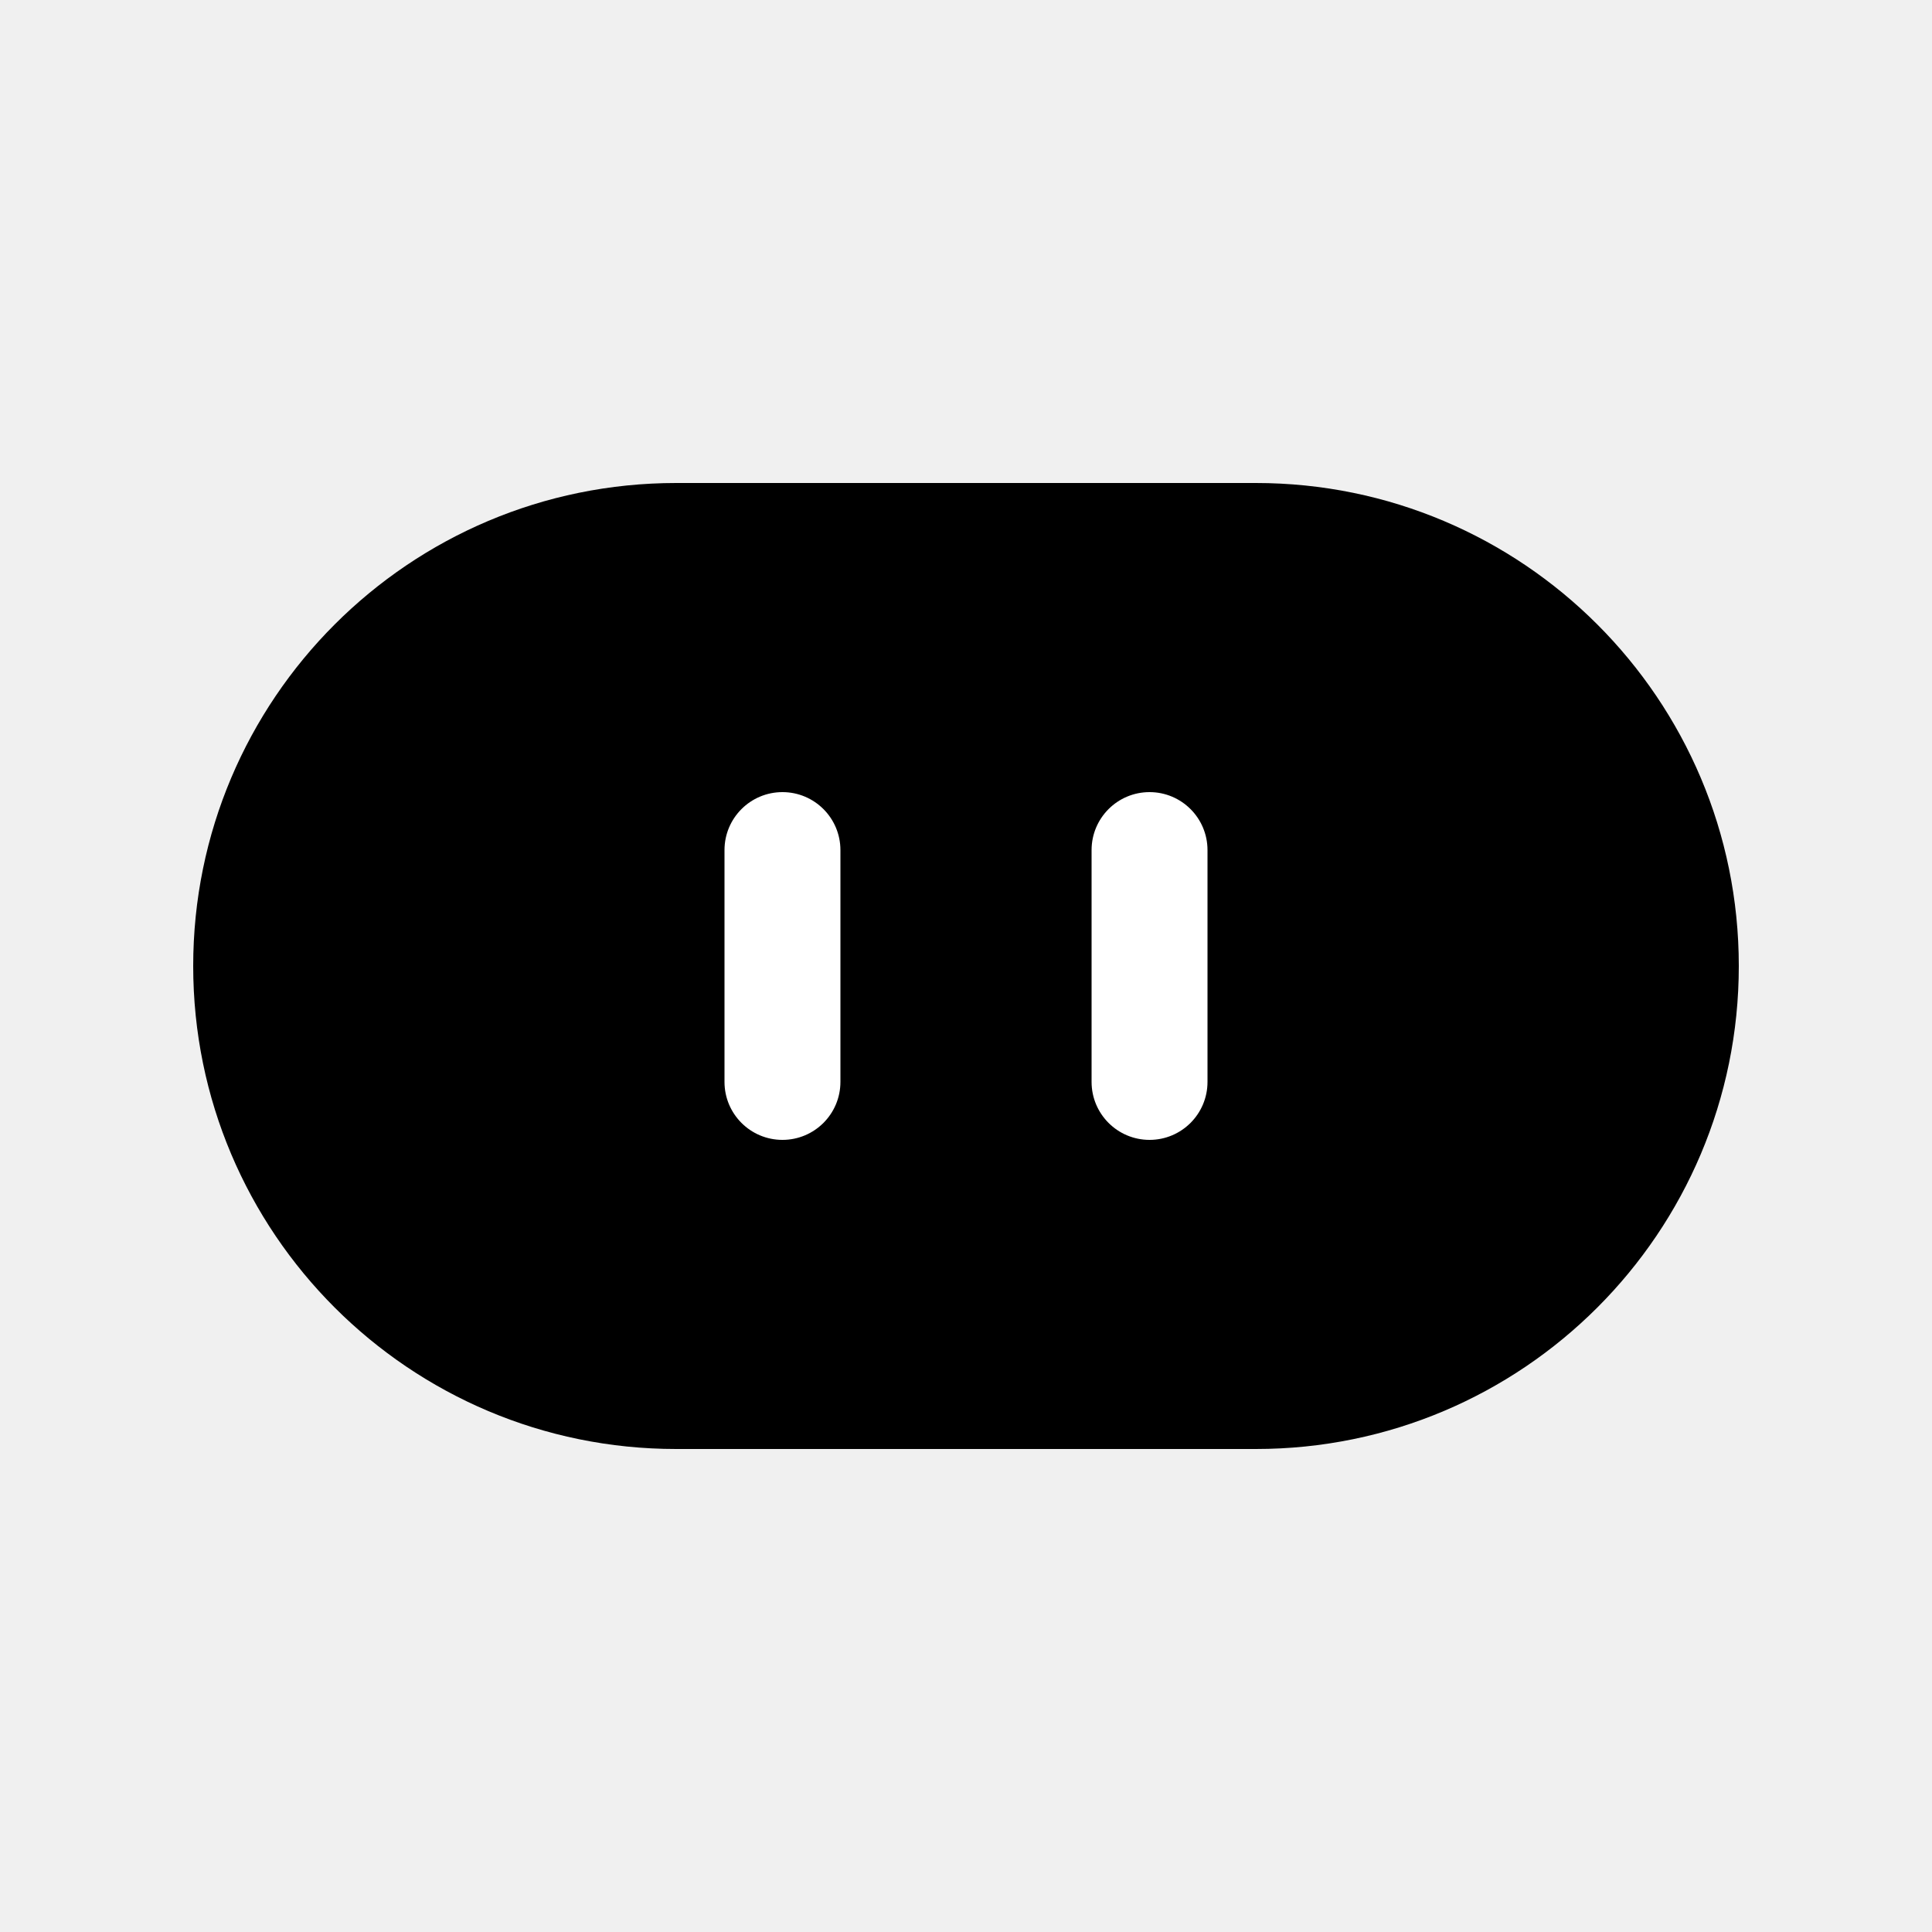
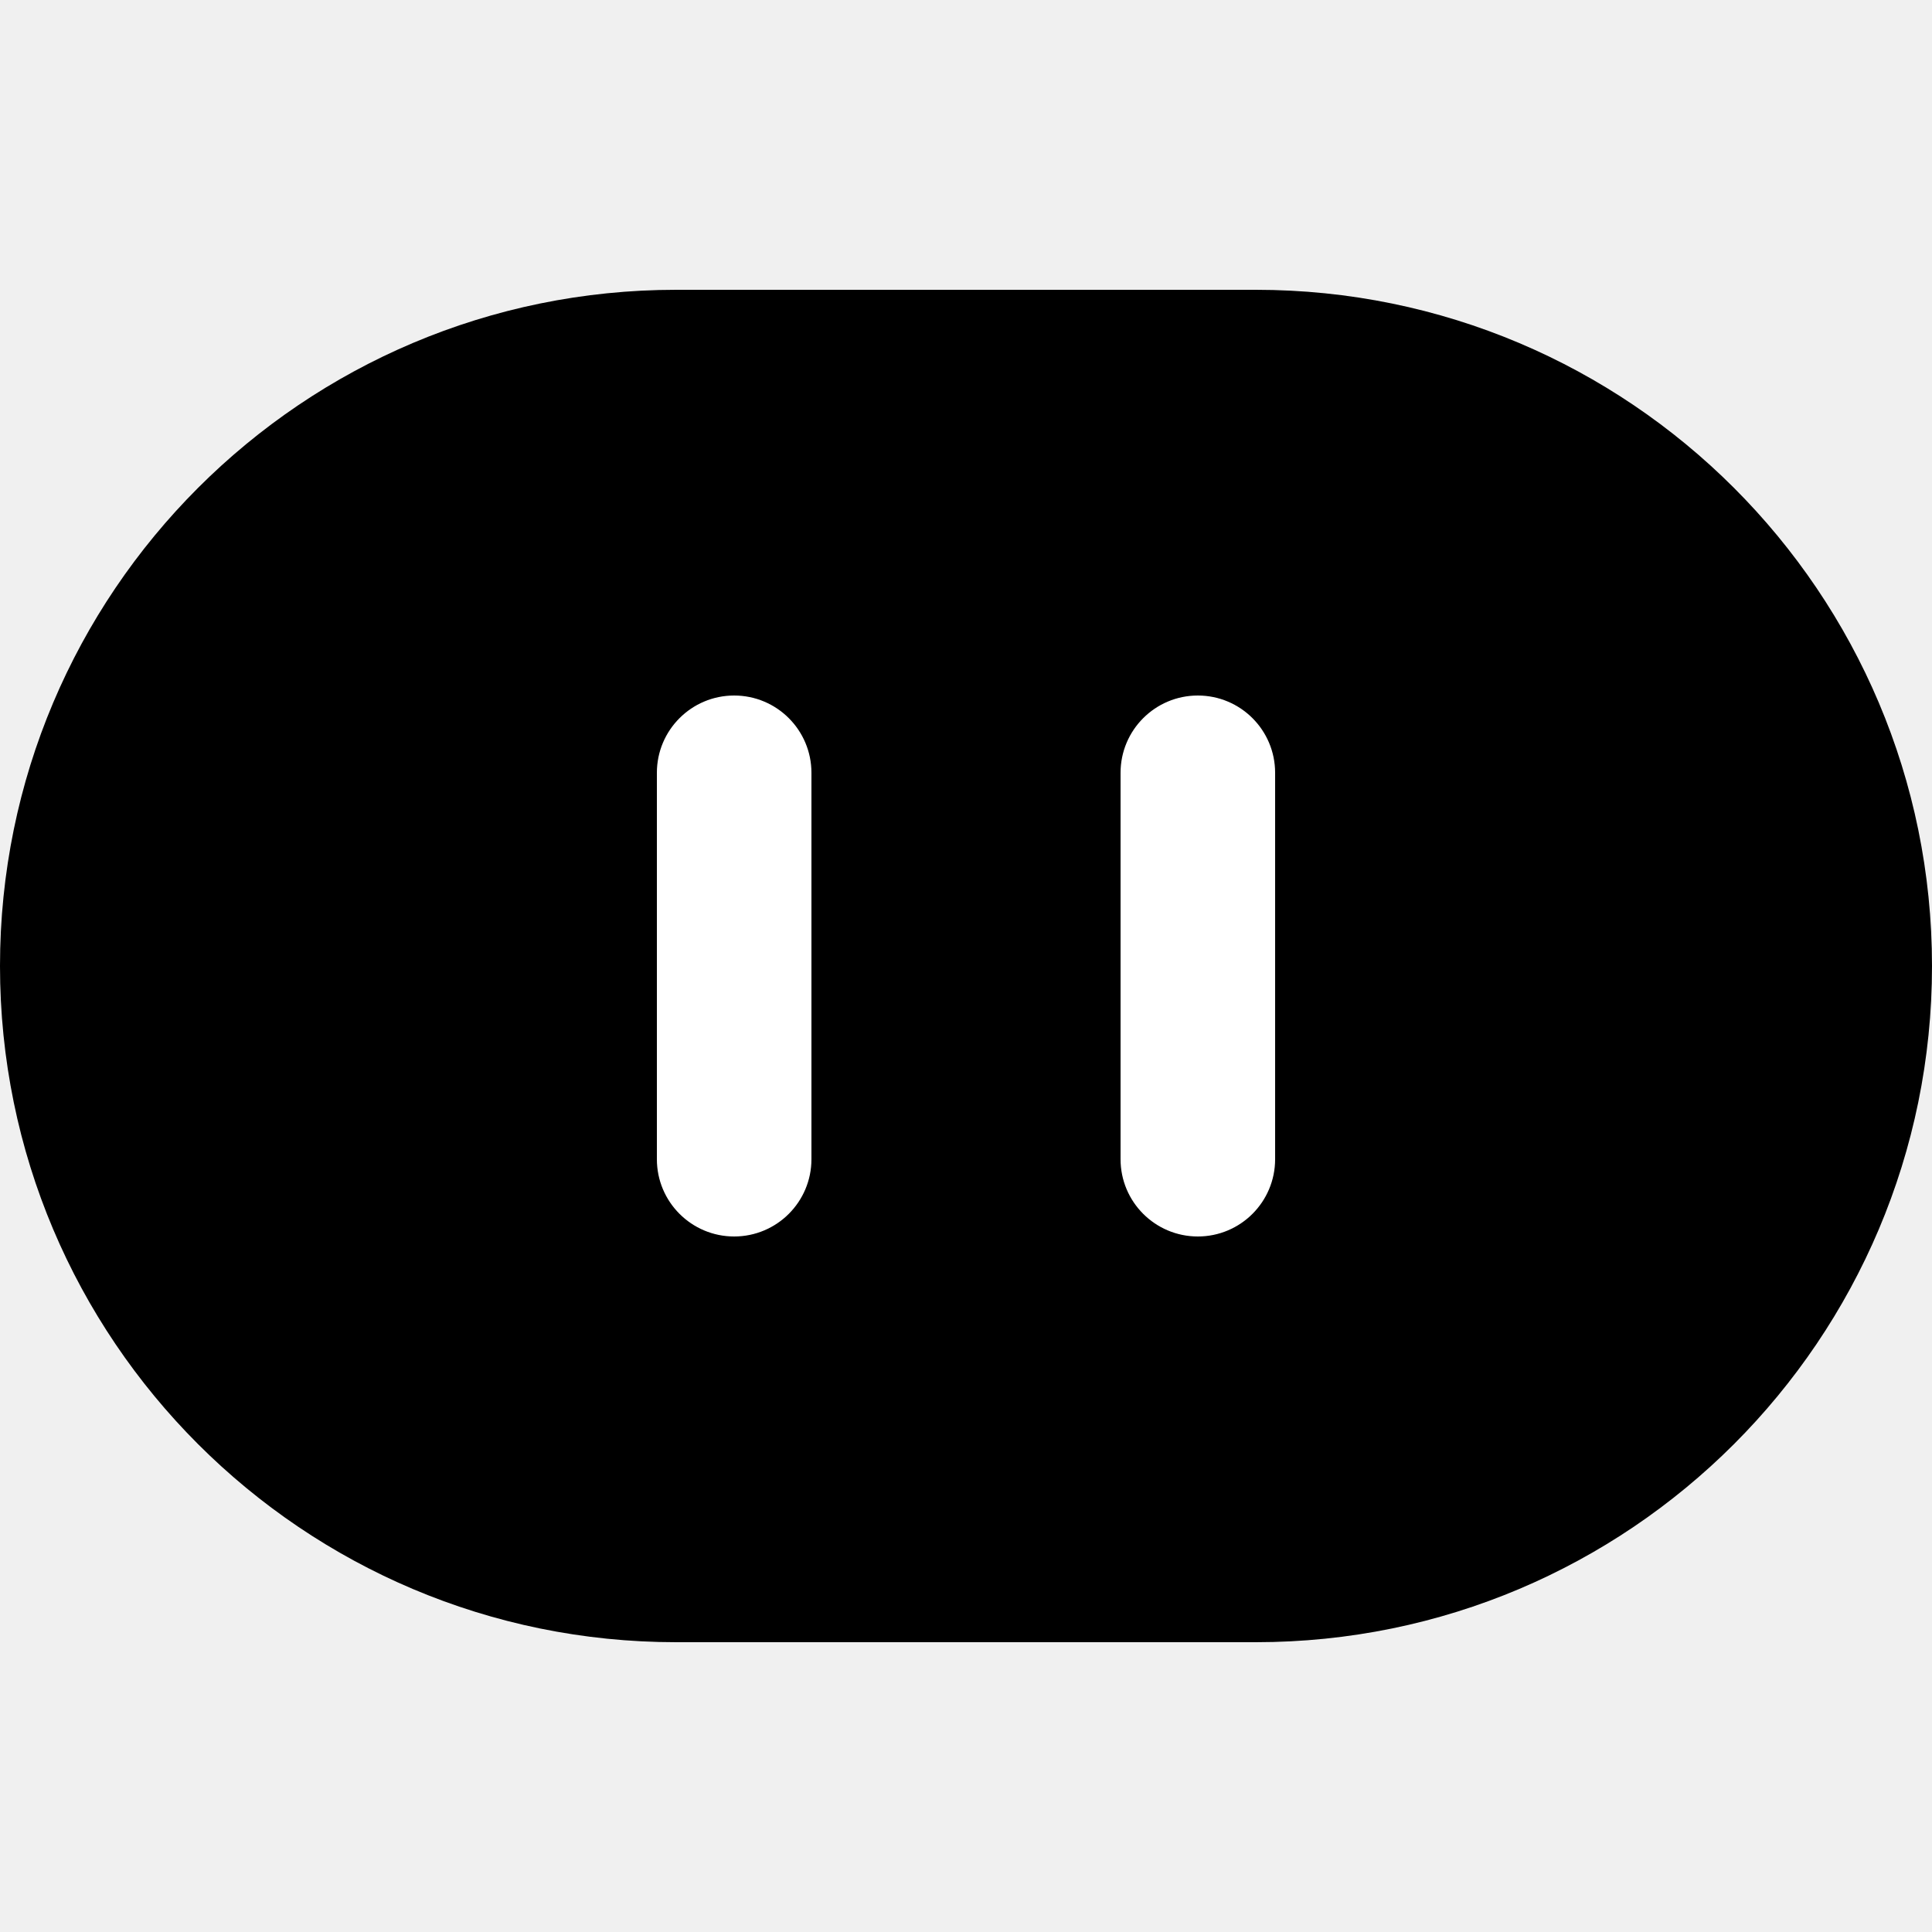
<svg xmlns="http://www.w3.org/2000/svg" width="32" height="32" viewBox="0 0 100 100" fill="none">
-   <rect x="10" y="25" width="80" height="50" rx="25" fill="black" />
-   <rect x="37.5" y="41" width="6" height="18" rx="3" fill="white" />
-   <rect x="56.5" y="41" width="6" height="18" rx="3" fill="white" />
+   <rect x="0" y="15" width="100" height="70" rx="35" fill="black" />
+   <rect x="34" y="36" width="8" height="28" rx="4" fill="white" />
+   <rect x="58" y="36" width="8" height="28" rx="4" fill="white" />
</svg>
